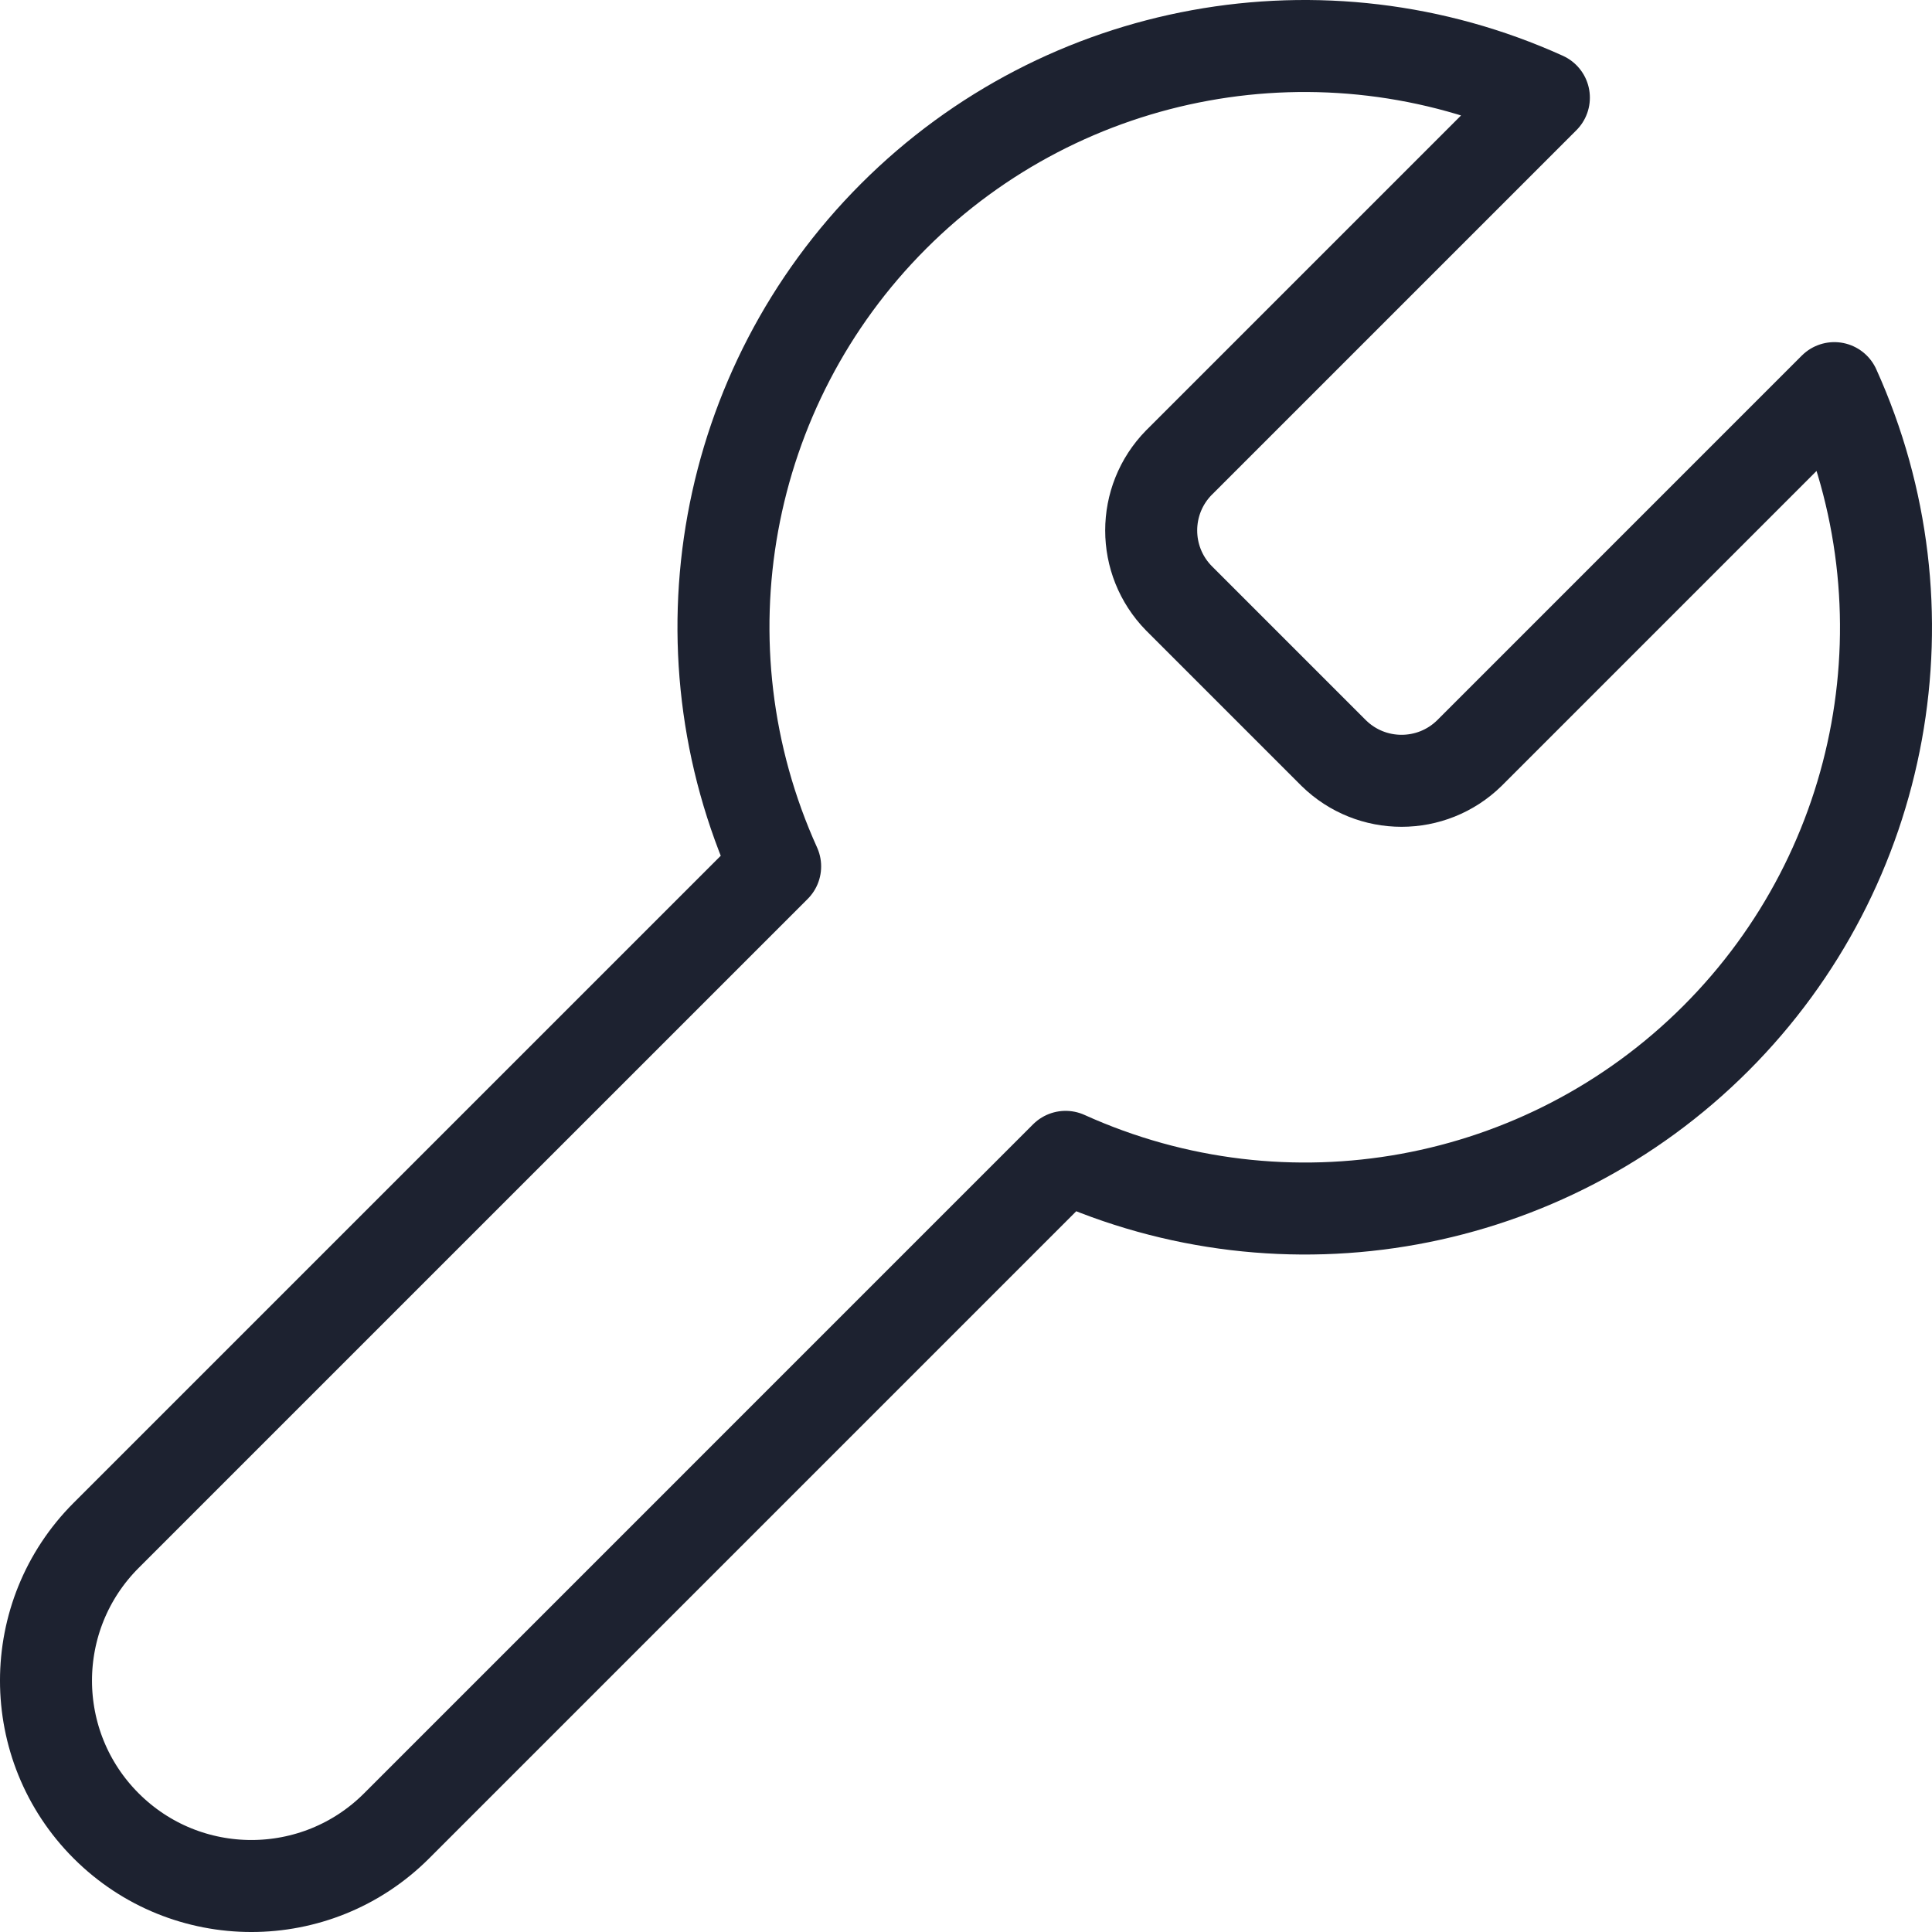
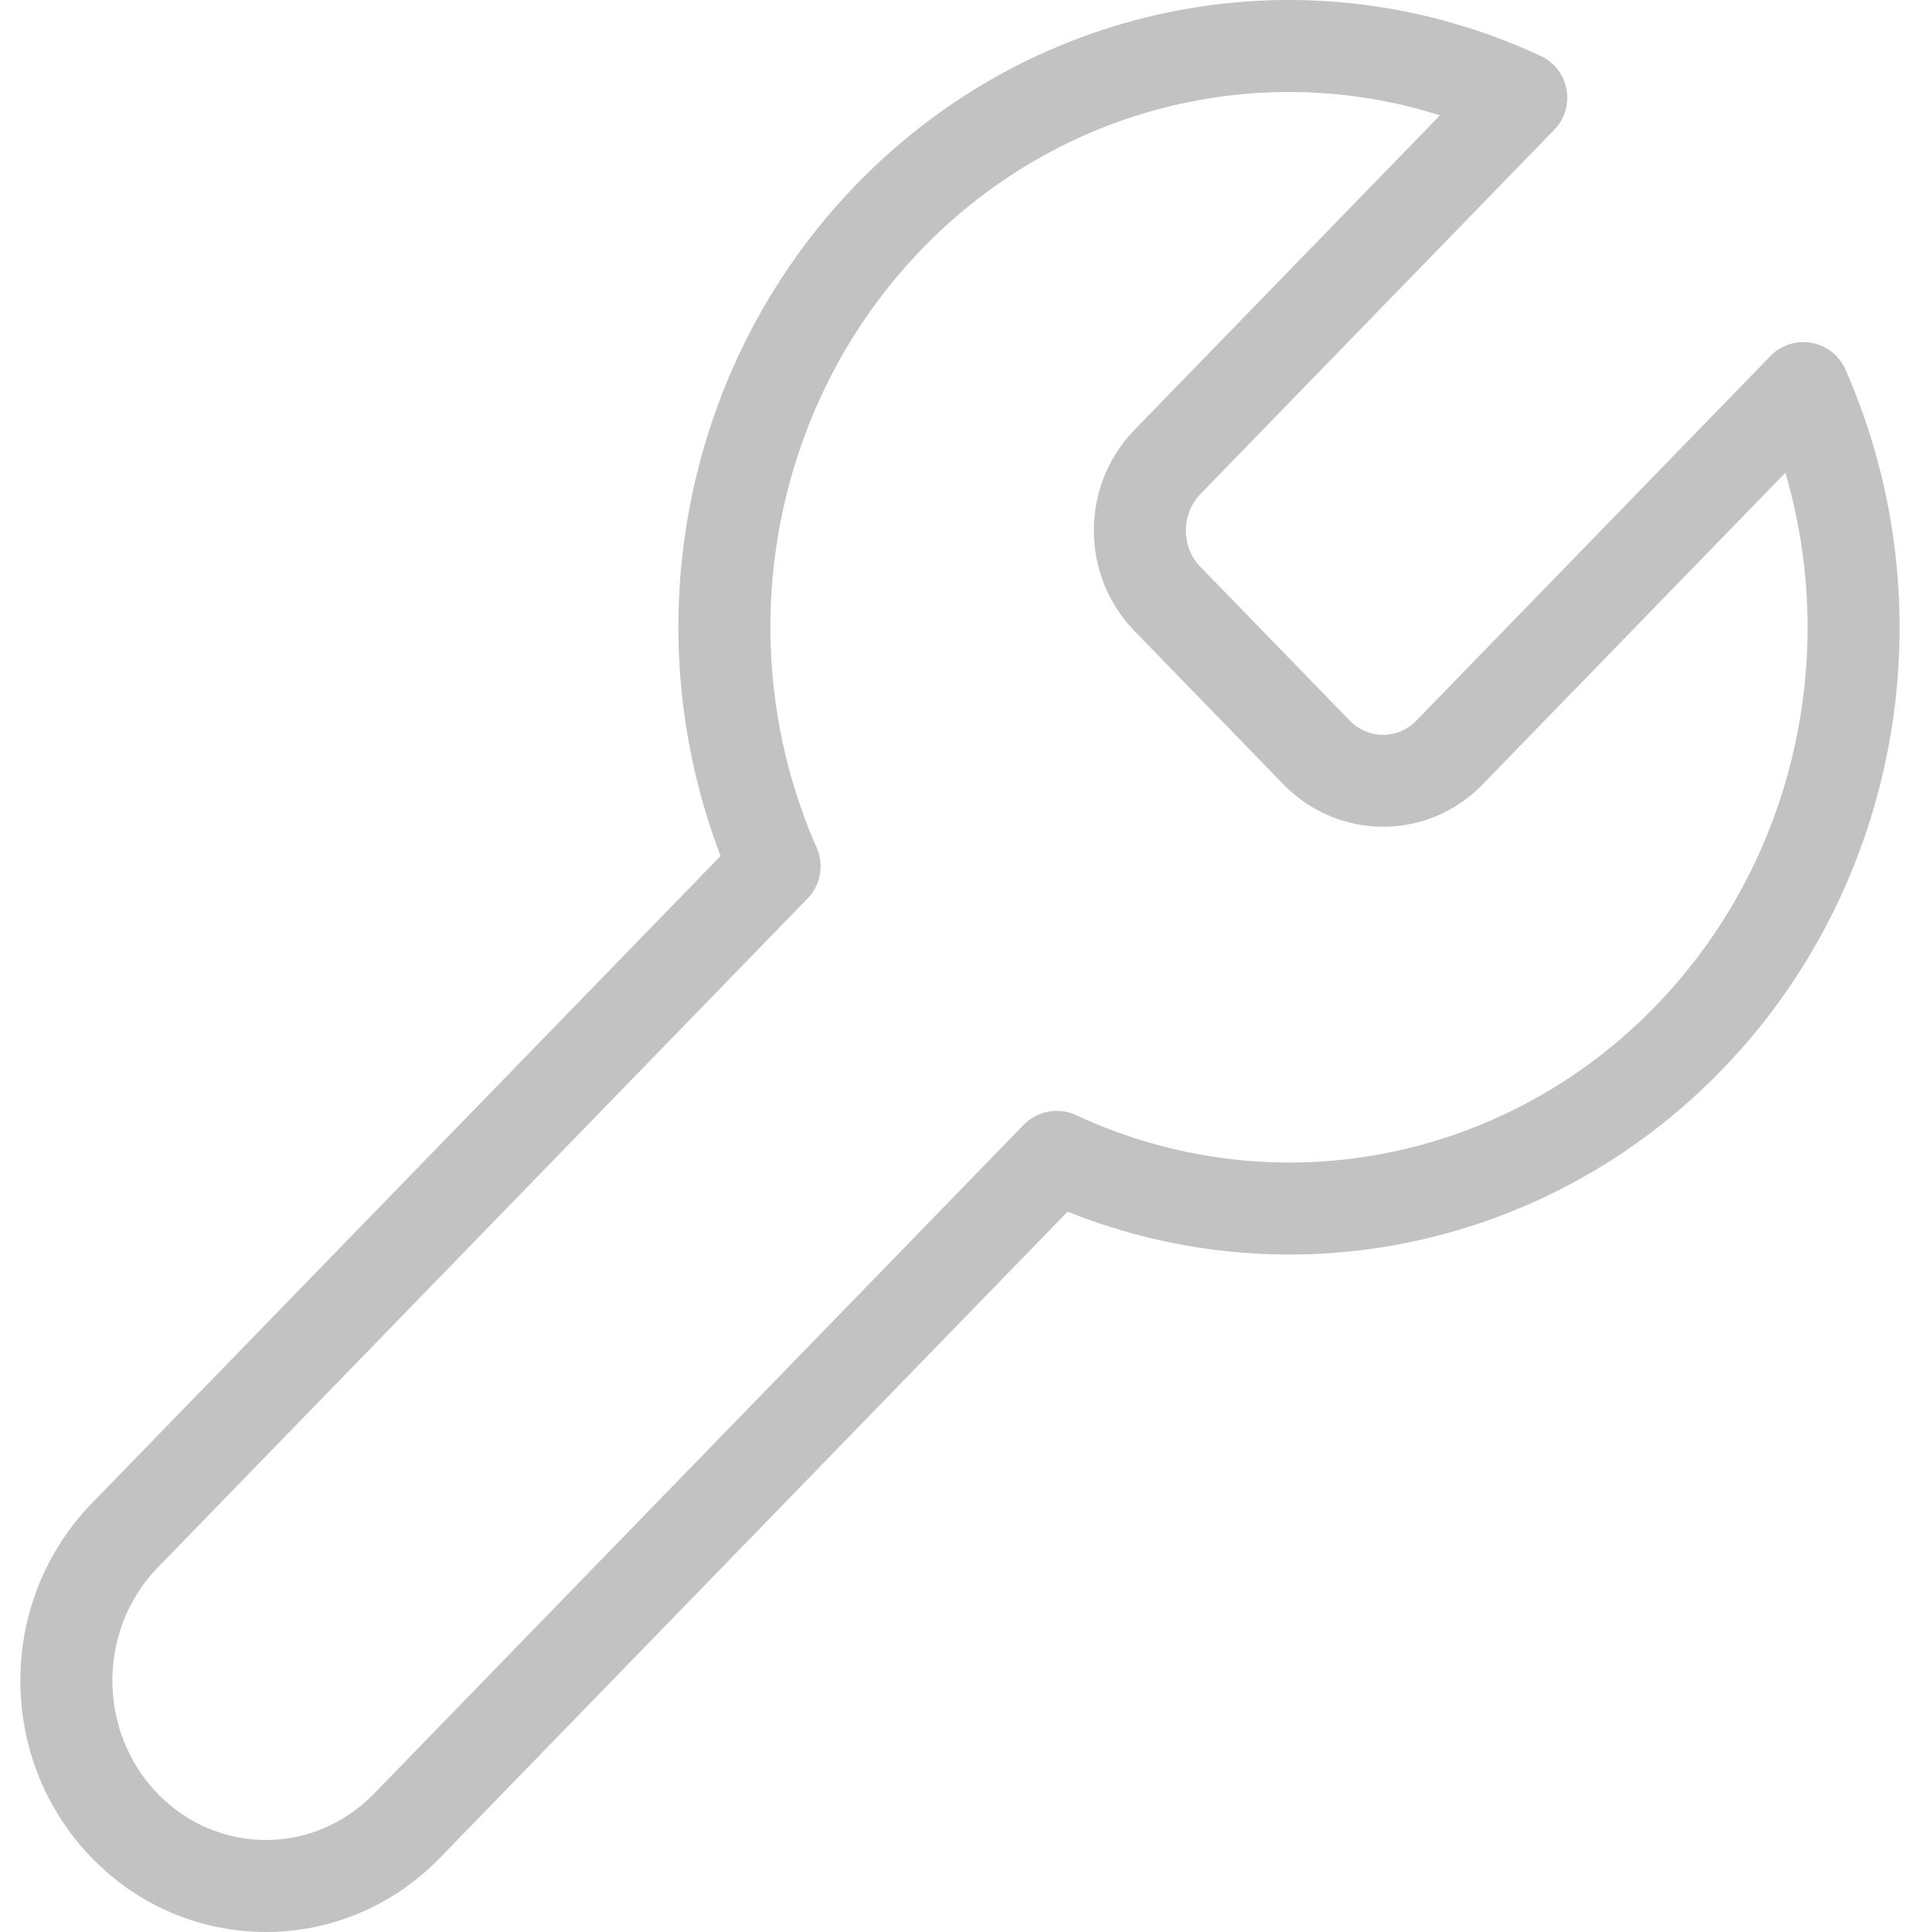
- <svg xmlns="http://www.w3.org/2000/svg" width="84px" height="84px" viewBox="0 0 84 84" version="1.1">
-   <g id="Welcome" stroke="none" stroke-width="1" fill="none" fill-rule="evenodd" stroke-linecap="round" stroke-linejoin="round">
-     <g id="Desktop-HD" transform="translate(-732, -848)" stroke="#1D2230" stroke-width="4">
-       <g id="Features" transform="translate(0, 756)">
-         <g id="Tools" transform="translate(730, 94)">
-           <g id="tool" transform="translate(4, 0)">
-             <path d="M49.255,18.116 C47.651,19.753 47.651,22.373 49.255,24.01 L55.99,30.745 C57.627,32.349 60.247,32.349 61.884,30.745 L77.753,14.875 C82.087,24.453 80.035,35.713 72.602,43.147 C65.168,50.58 53.908,52.632 44.33,48.298 L15.244,77.385 C11.756,80.872 6.103,80.872 2.615,77.385 C-0.872,73.897 -0.872,68.244 2.615,64.756 L31.702,35.67 C27.368,26.092 29.42,14.832 36.853,7.398 C44.287,-0.035 55.547,-2.087 65.125,2.247 L49.298,18.074 L49.255,18.116 Z" id="Path" />
+ <svg xmlns="http://www.w3.org/2000/svg" width="83px" height="84px" viewBox="0 0 83 84" version="1.1">
+   <g id="Welcome" stroke="none" stroke-width="1" fill="none" fill-rule="evenodd">
+     <g id="Desktop-HD-Dark" transform="translate(-731, -838)" fill="#C2C2C2" fill-rule="nonzero">
+       <g id="Features" transform="translate(21, 755)">
+         <g id="Tools" transform="translate(709, 85)">
+           <g id="tool" transform="translate(3.884477, 0)">
+             <path d="M49.276,19.501 C48.459,20.366 48.461,21.768 49.268,22.616 L55.794,29.337 C56.601,30.152 57.869,30.152 58.662,29.351 L74.073,13.482 C75.062,12.463 76.767,12.771 77.338,14.071 C81.874,24.391 79.727,36.521 71.94,44.54 C64.468,52.234 53.299,54.602 43.523,50.681 L16.238,78.778 C12.066,83.074 5.277,83.074 1.105,78.778 C-3.035,74.515 -3.035,67.626 1.105,63.363 L28.439,35.216 C24.603,25.182 26.881,13.7 34.354,6.005 C42.164,-2.037 54.014,-4.261 64.089,0.434 C65.336,1.015 65.637,2.653 64.679,3.64 L49.276,19.501 Z M61.517,32.152 C59.145,34.546 55.325,34.546 52.939,32.138 L46.384,25.388 C44.091,22.979 44.091,19.147 46.384,16.737 L46.398,16.723 L59.711,3.014 C51.836,0.528 43.166,2.673 37.224,8.791 C30.574,15.639 28.735,26.03 32.618,34.865 C32.945,35.61 32.788,36.479 32.221,37.063 L3.975,66.15 C1.342,68.861 1.342,73.28 3.975,75.991 C6.576,78.67 10.768,78.67 13.369,75.991 L41.615,46.904 C42.208,46.294 43.123,46.125 43.895,46.485 C52.422,50.458 62.443,48.578 69.07,41.753 C75.011,35.636 77.112,26.69 74.724,18.552 L61.517,32.152 Z" id="Path" />
          </g>
        </g>
      </g>
    </g>
  </g>
</svg>
